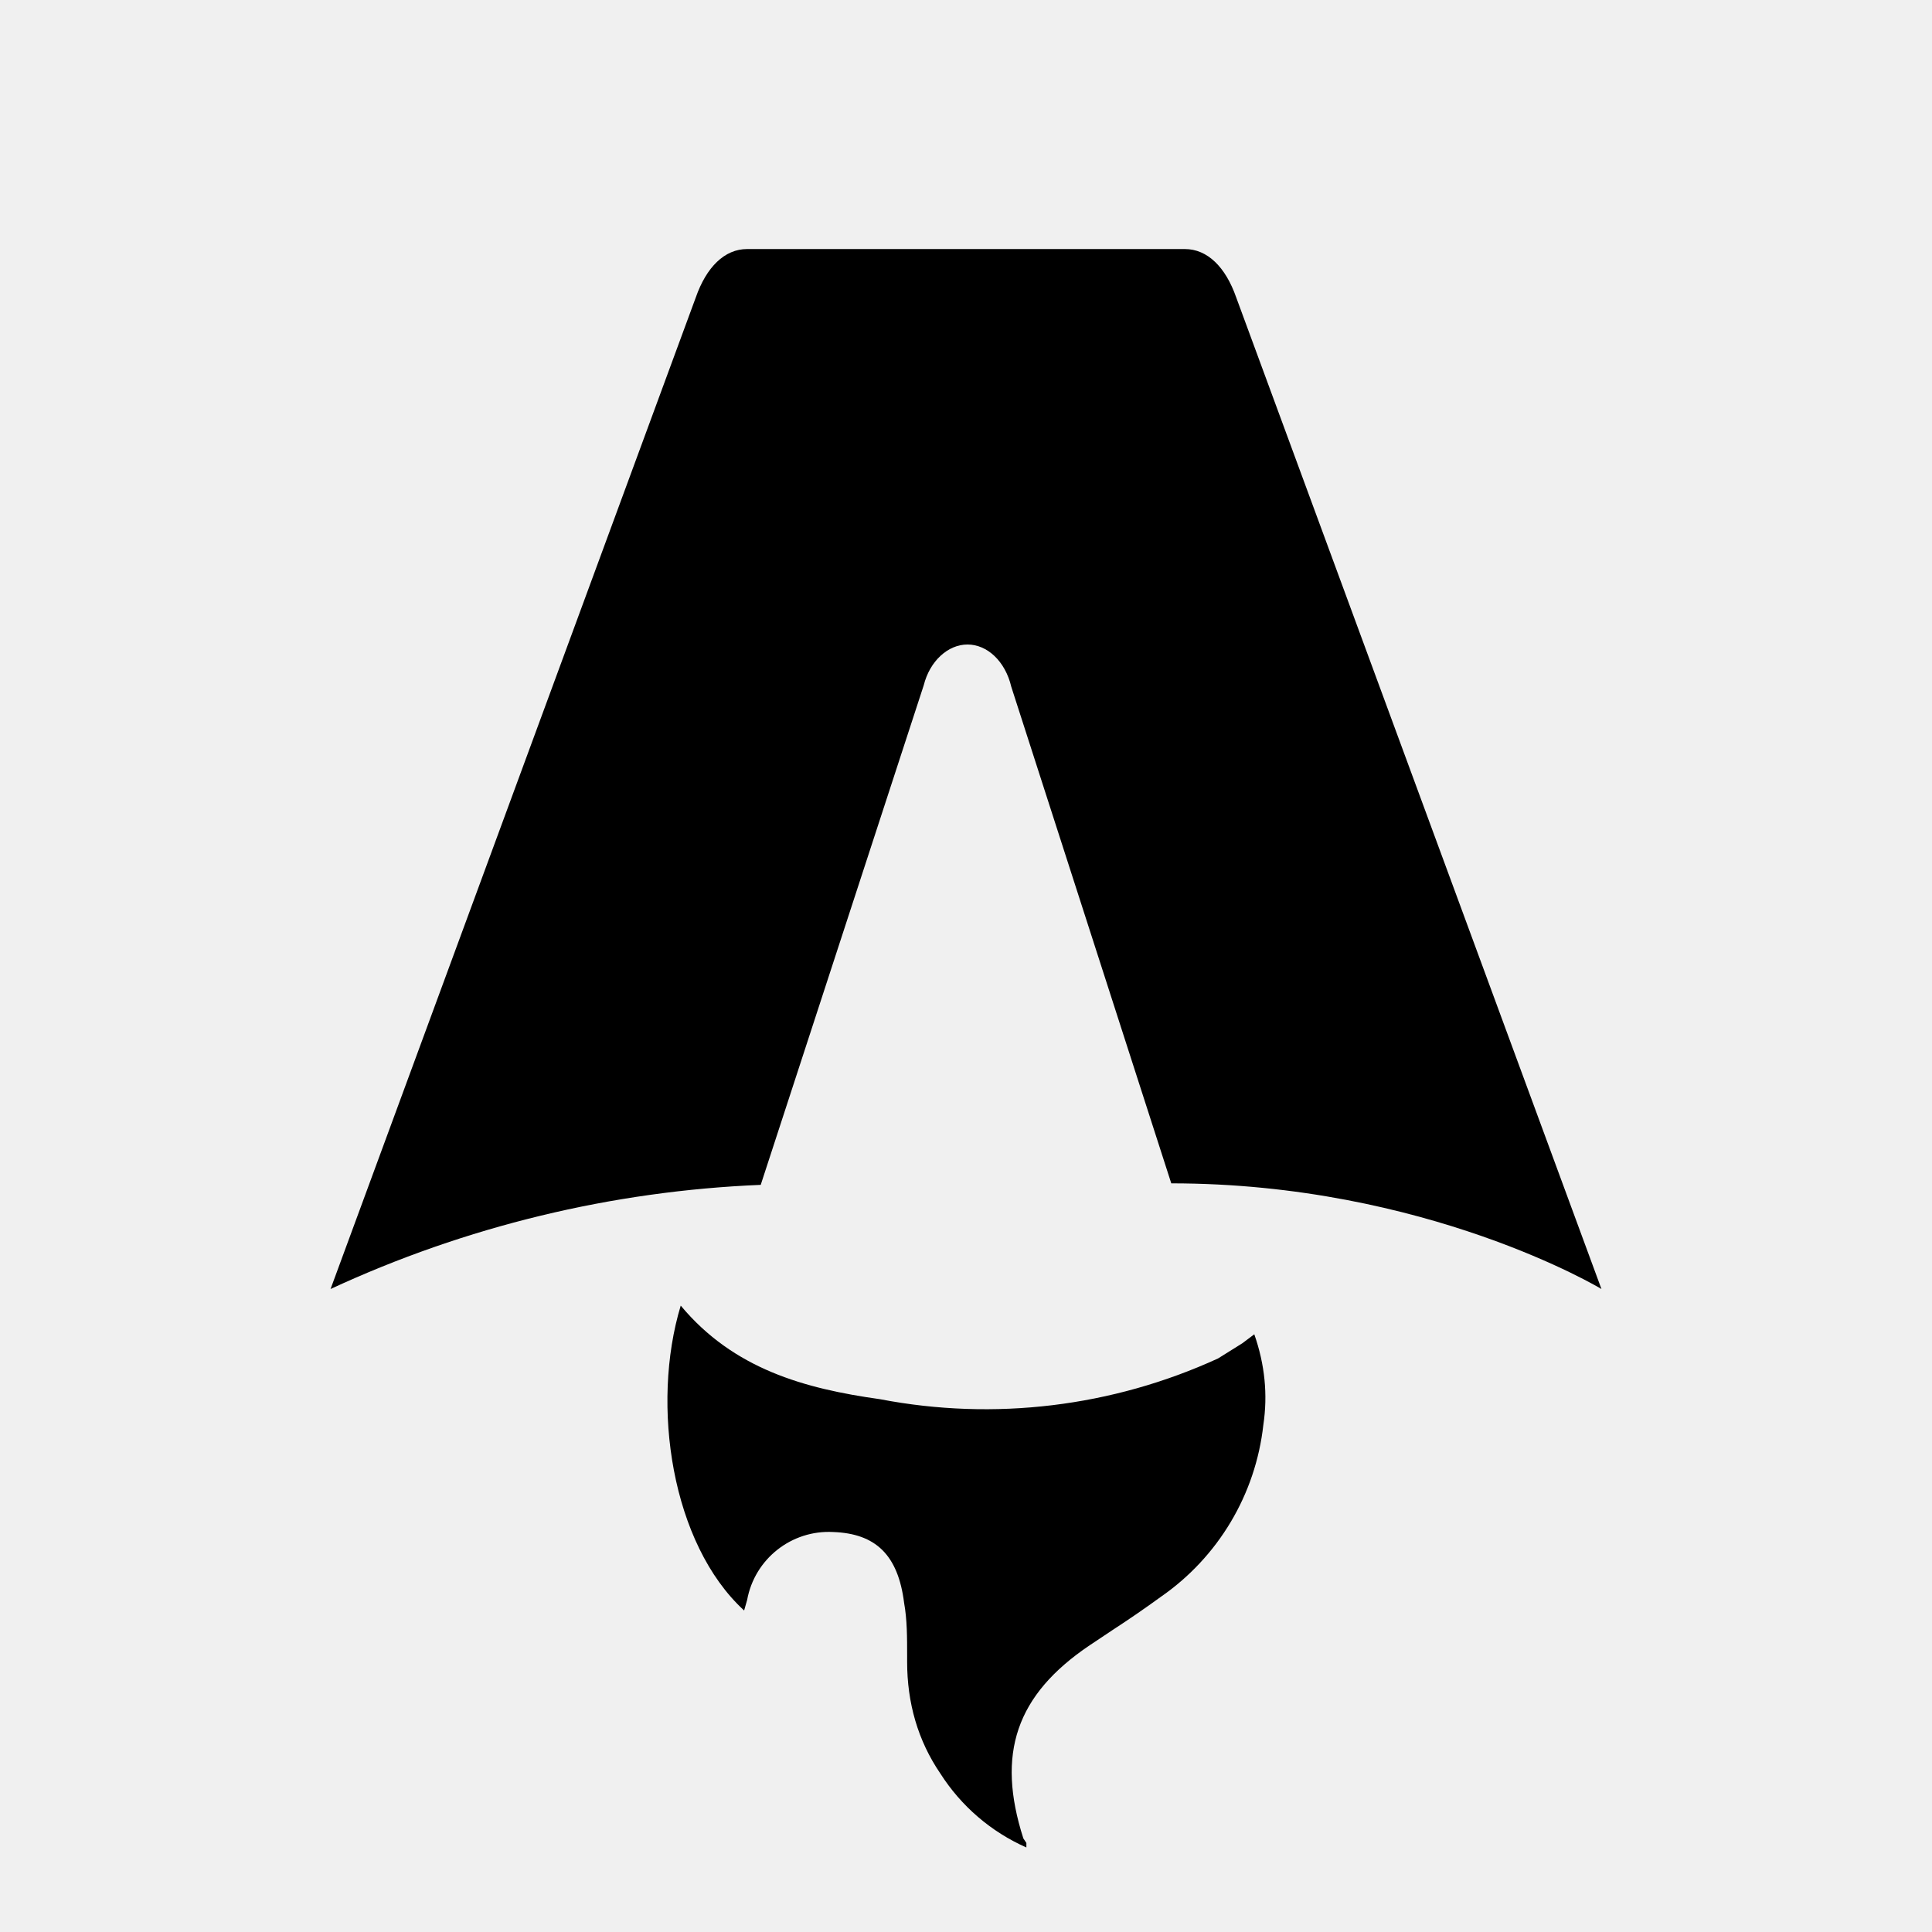
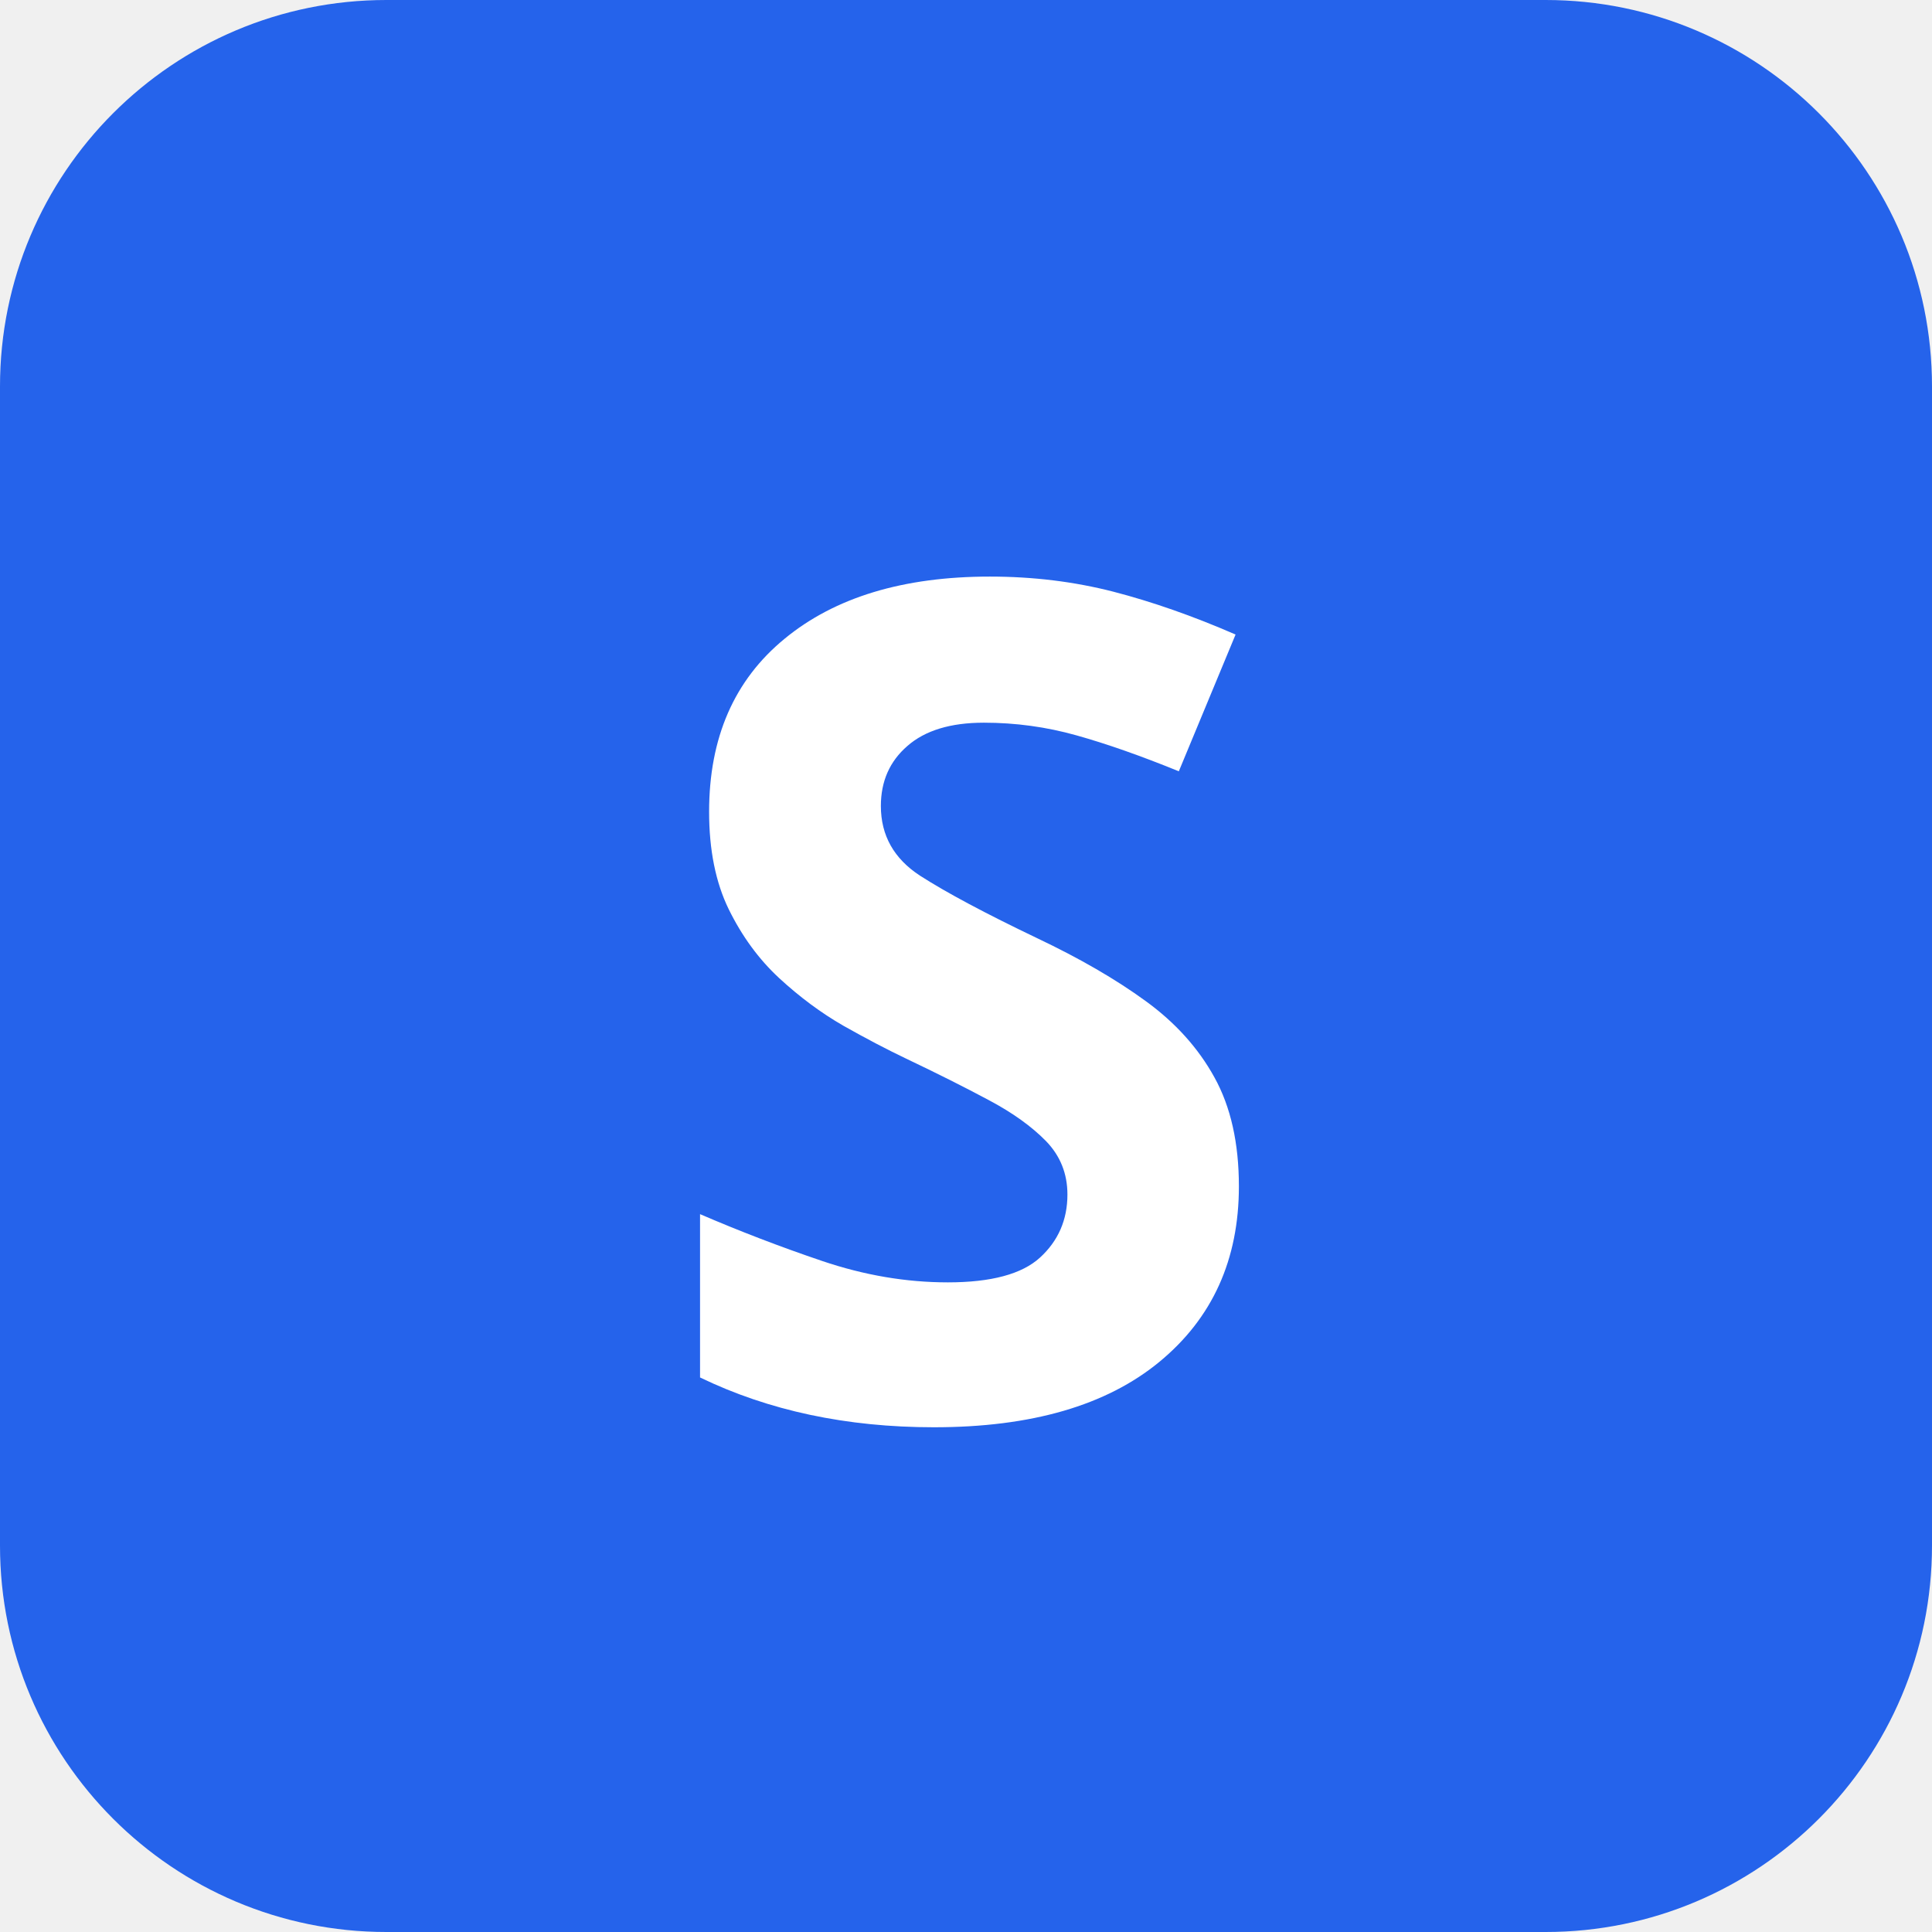
- <svg xmlns="http://www.w3.org/2000/svg" fill="none" viewBox="0 0 128 128">
-   <path d="M50.4 78.5a75.1 75.1 0 0 0-28.5 6.9l24.2-65.7c.7-2 1.9-3.2 3.4-3.2h29c1.5 0 2.7 1.2 3.4 3.2l24.2 65.7s-11.6-7-28.5-7L67 45.5c-.4-1.7-1.6-2.8-2.9-2.8-1.3 0-2.5 1.1-2.9 2.7L50.4 78.5Zm-1.1 28.2Zm-4.2-20.2c-2 6.6-.6 15.8 4.2 20.2a17.5 17.5 0 0 1 .2-.7 5.5 5.5 0 0 1 5.7-4.5c2.8.1 4.3 1.5 4.7 4.7.2 1.1.2 2.3.2 3.5v.4c0 2.7.7 5.2 2.2 7.4a13 13 0 0 0 5.7 4.9v-.3l-.2-.3c-1.8-5.6-.5-9.5 4.4-12.8l1.5-1a73 73 0 0 0 3.2-2.2 16 16 0 0 0 6.8-11.4c.3-2 .1-4-.6-6l-.8.6-1.6 1a37 37 0 0 1-22.4 2.7c-5-.7-9.7-2-13.2-6.2Z" />
-   <style>
-         path { fill: #000; }
-         @media (prefers-color-scheme: dark) {
-             path { fill: #FFF; }
-         }
-     </style>
+ <svg xmlns="http://www.w3.org/2000/svg" viewBox="0 0 100 100">
+   <rect width="100" height="100" rx="20" fill="#2563eb" />
+   <text x="50%" y="50%" dominant-baseline="central" text-anchor="middle" fill="white" font-family="sans-serif" font-weight="bold" font-size="60">S</text>
</svg>
